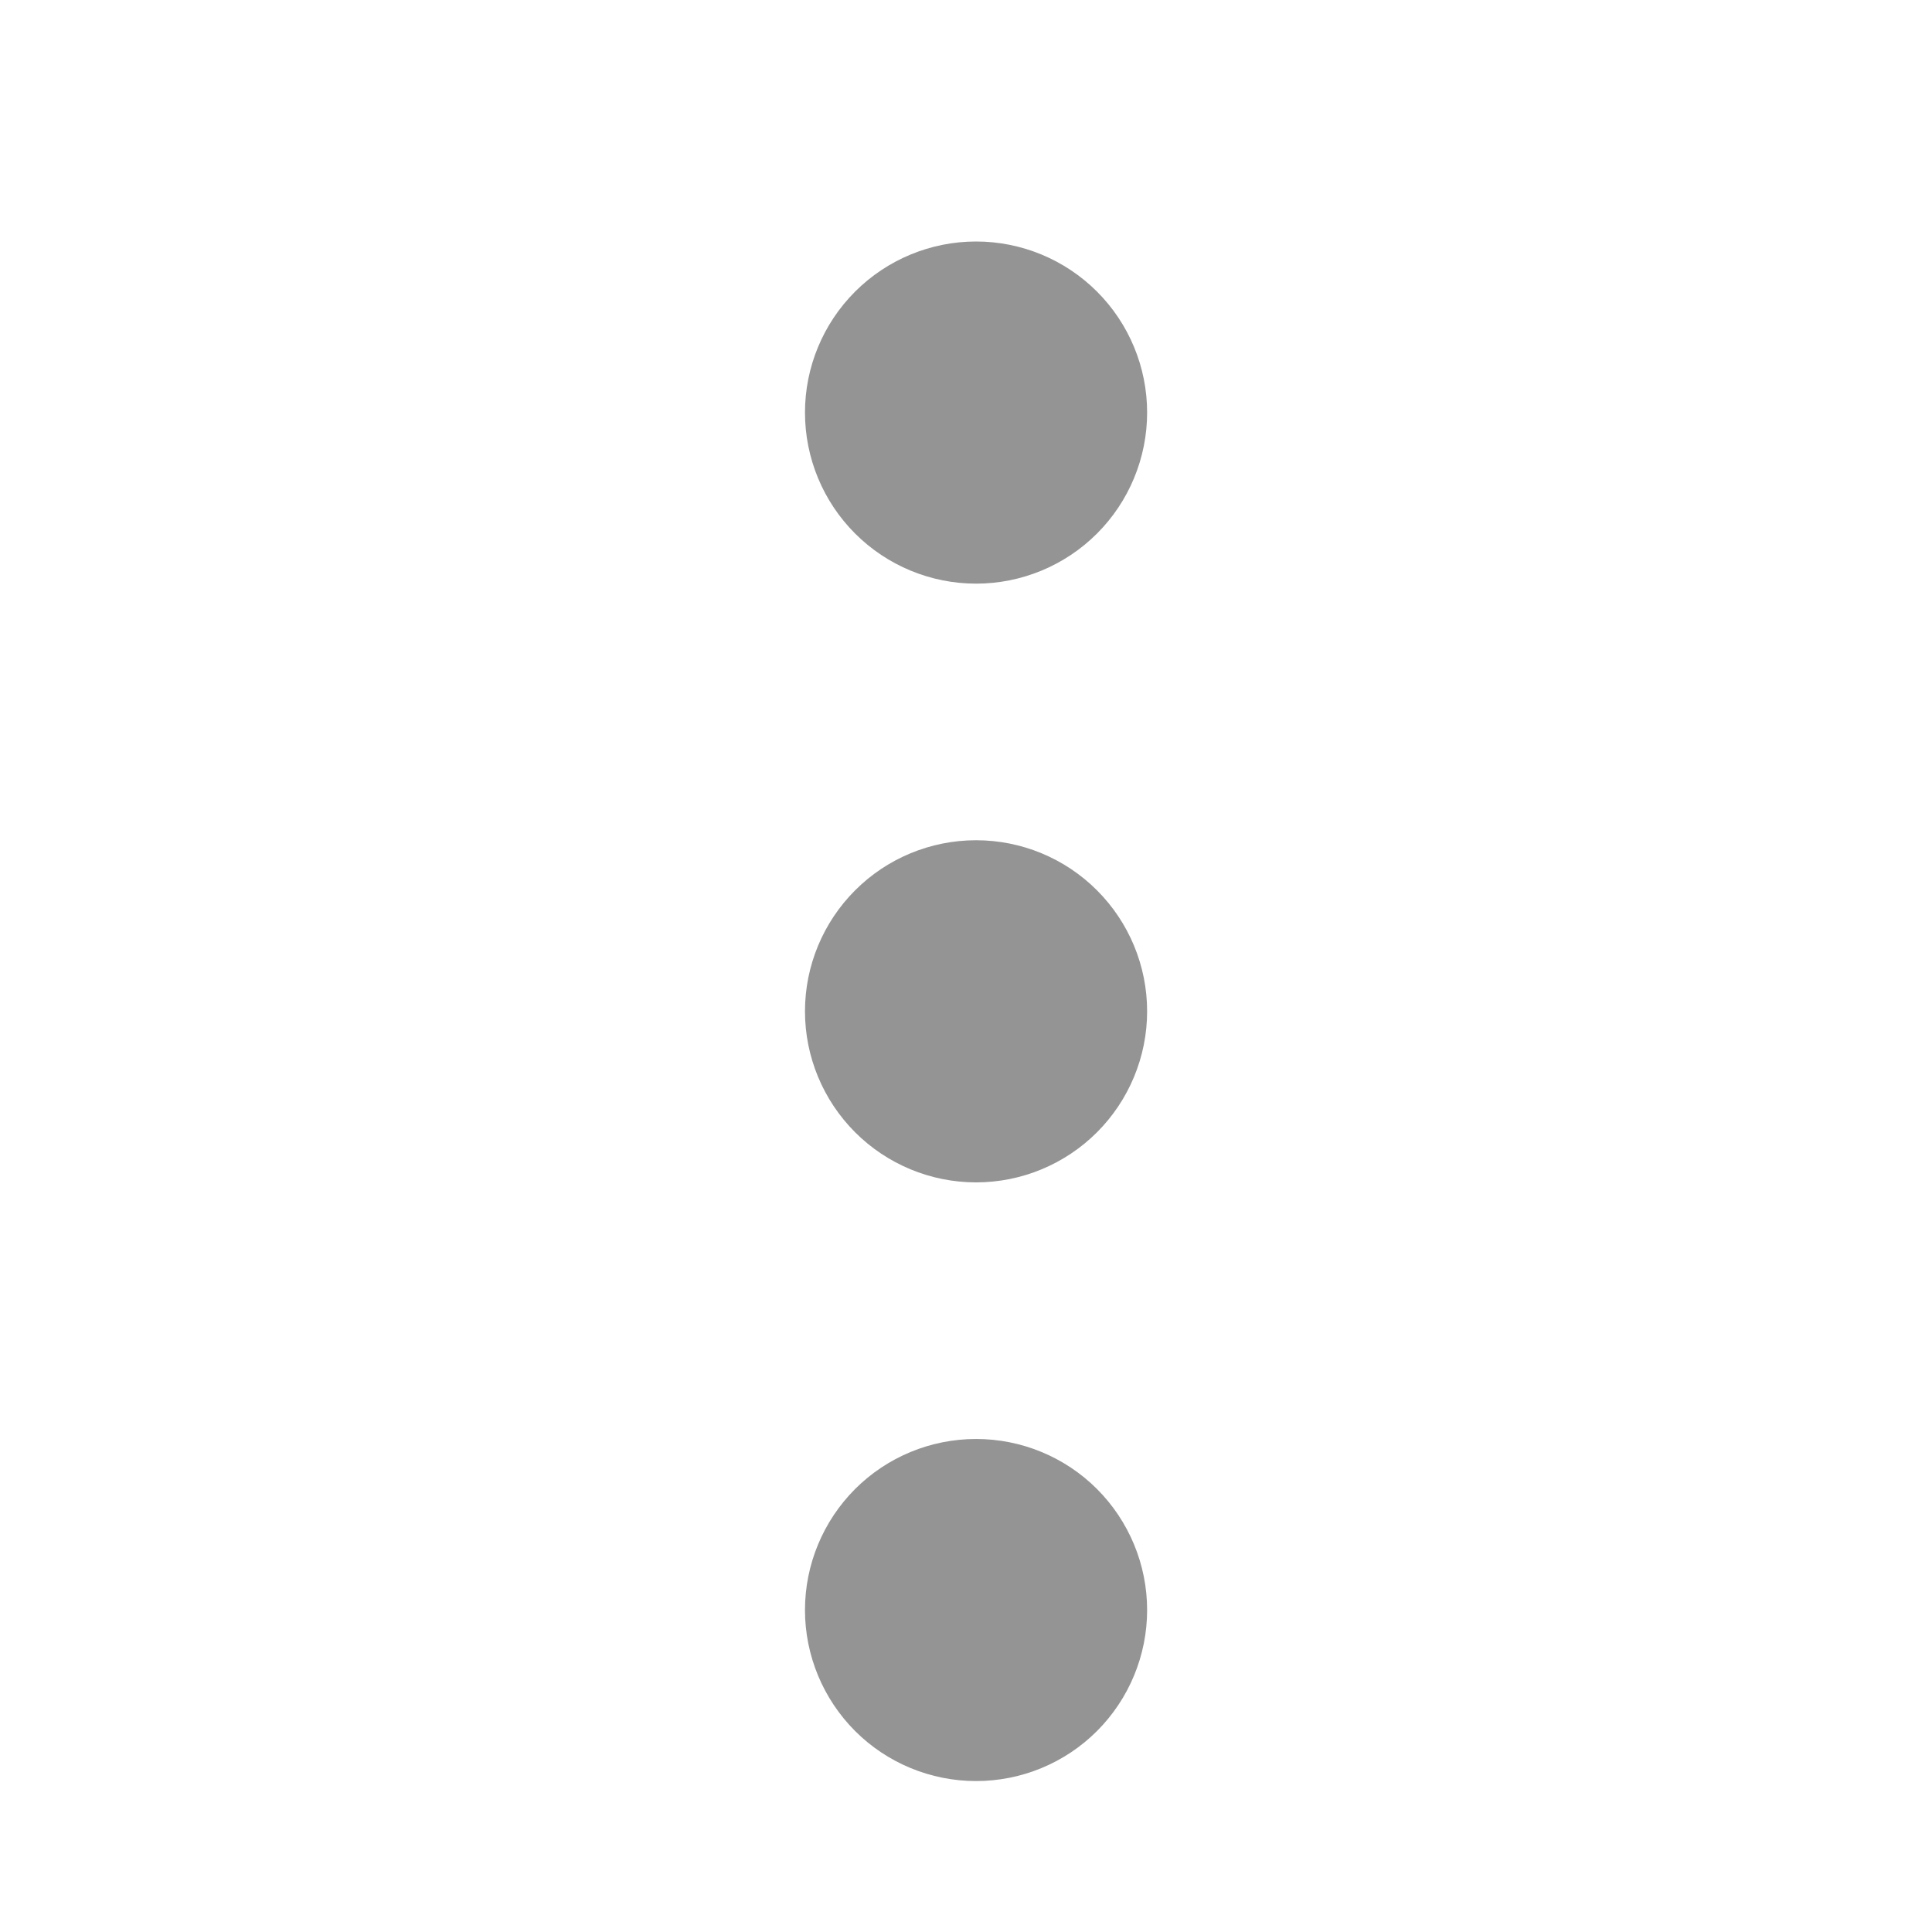
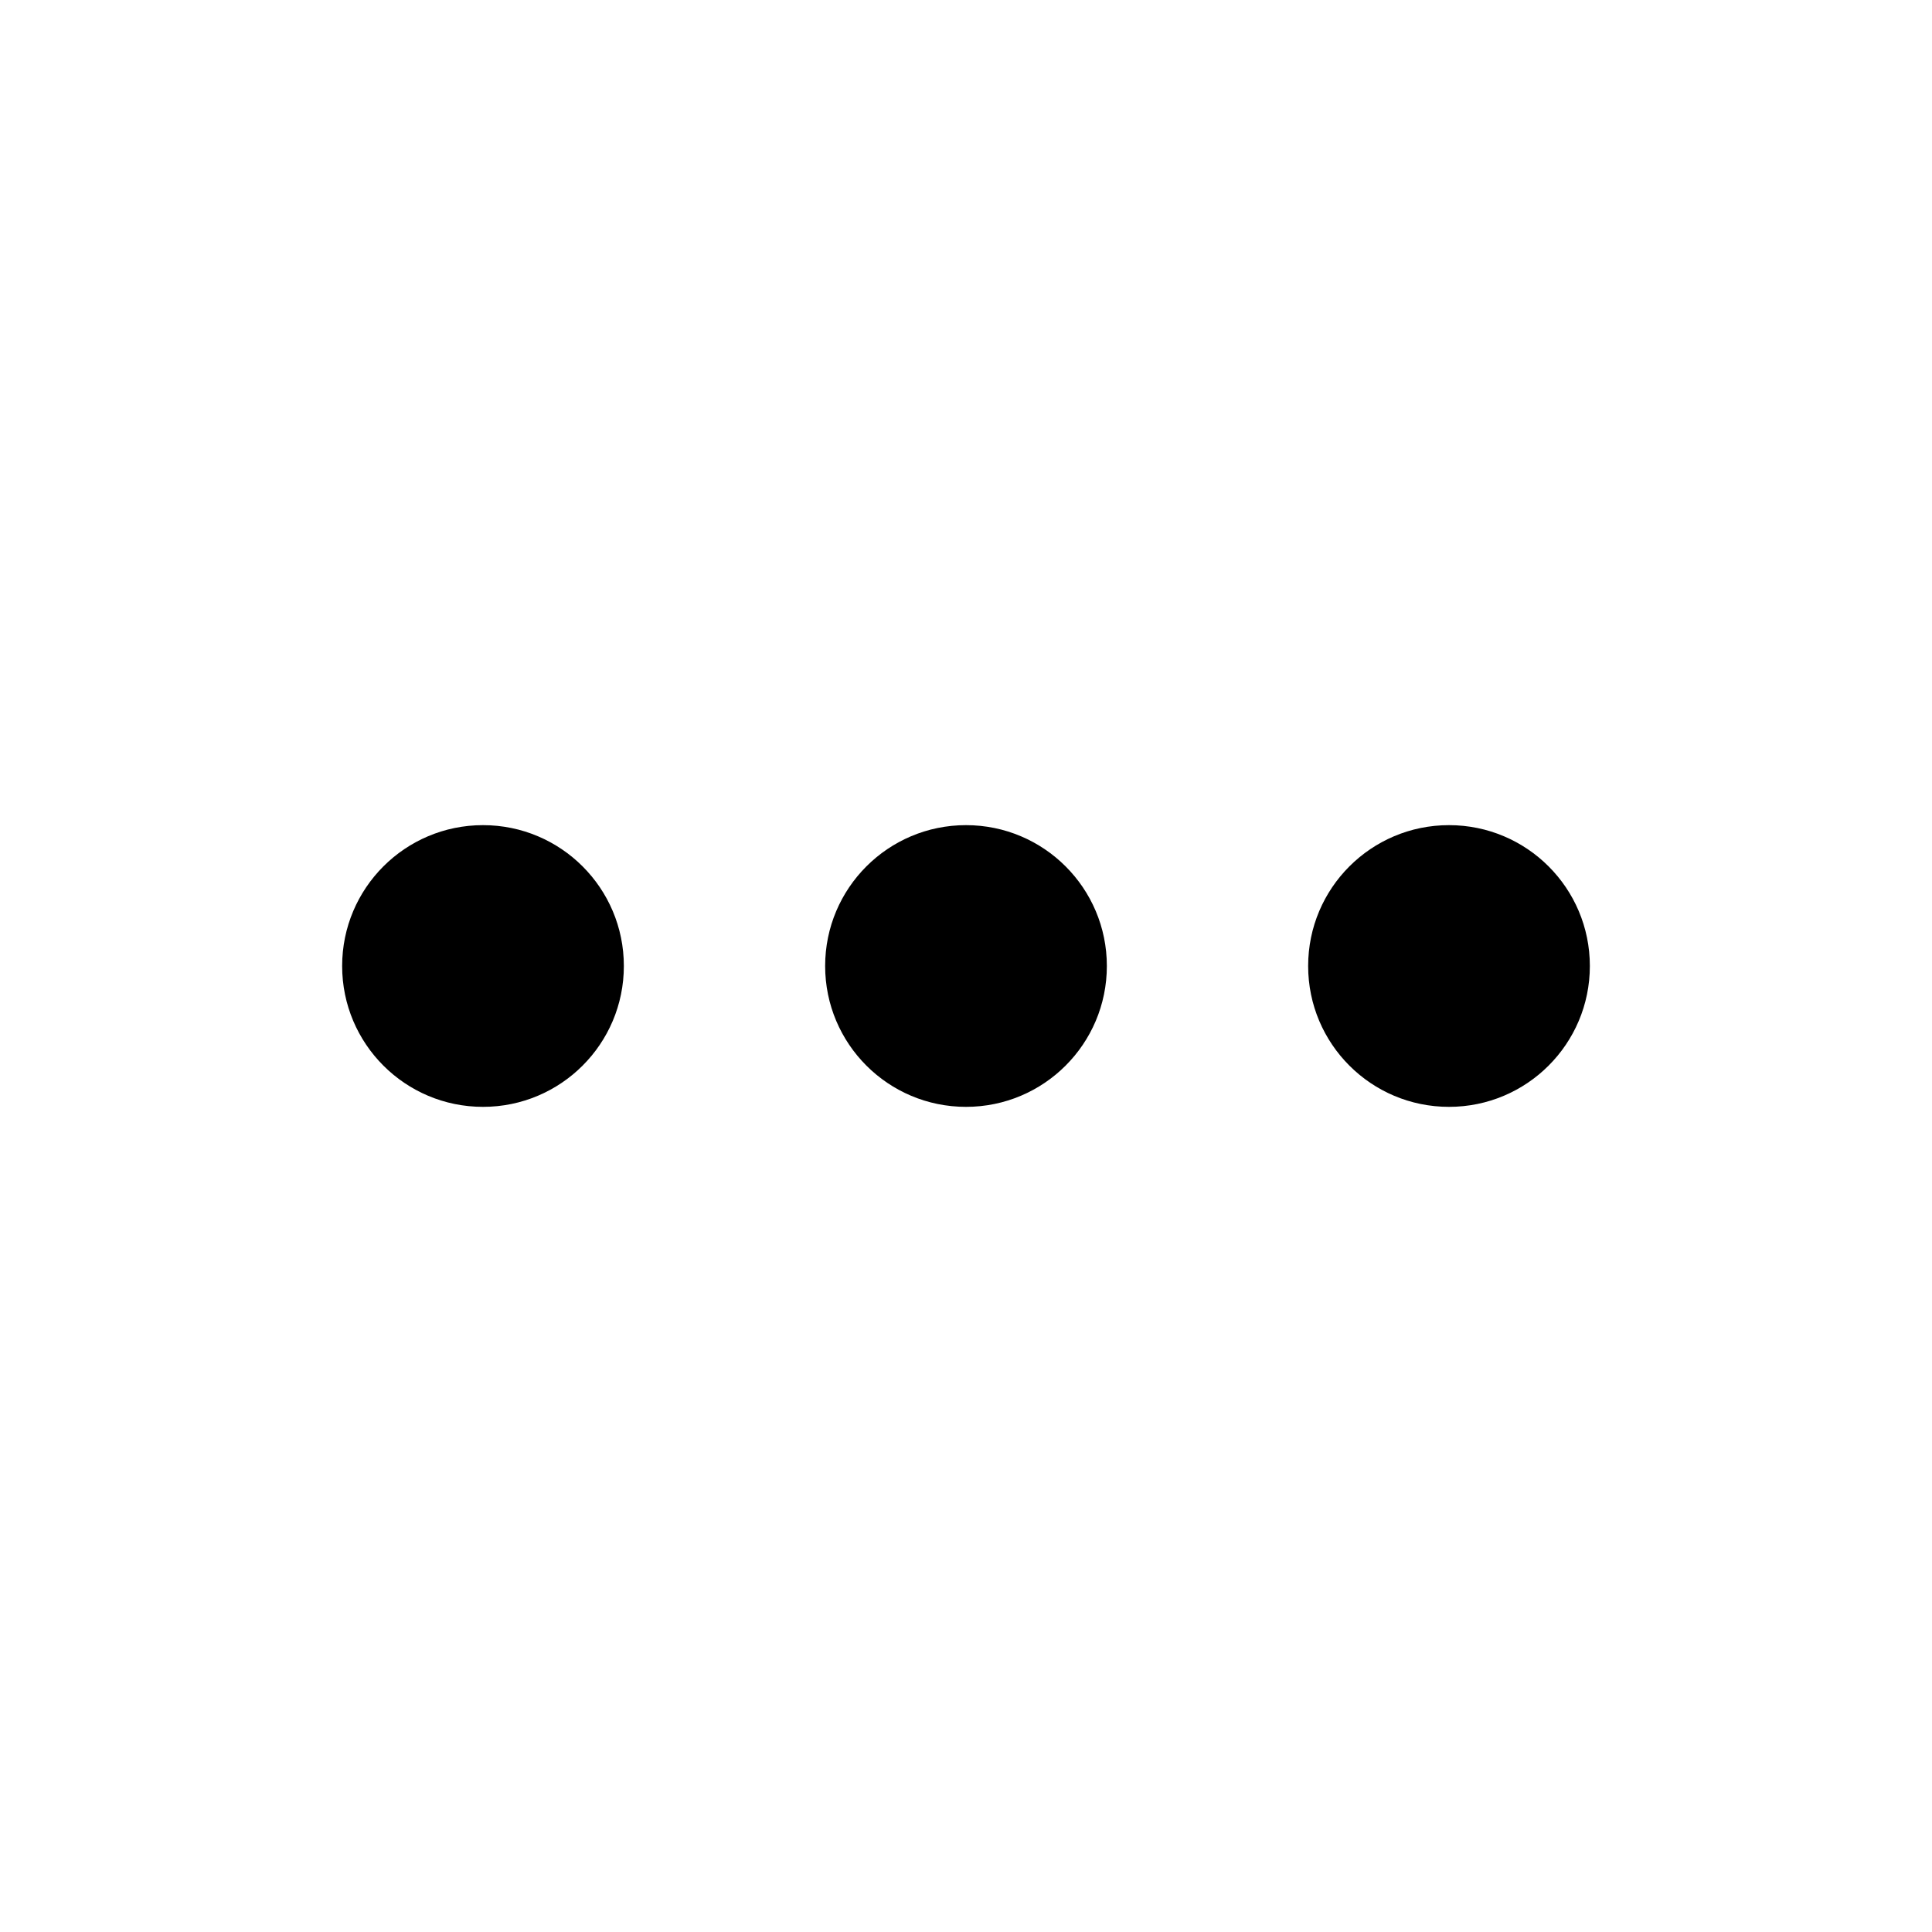
<svg xmlns="http://www.w3.org/2000/svg" width="32" height="32" viewBox="0 0 32 32" fill="none">
-   <path d="M16.167 23.834C16.918 23.834 17.639 24.132 18.17 24.663C18.701 25.195 19 25.916 19 26.667C19 27.418 18.701 28.139 18.17 28.671C17.639 29.202 16.918 29.5 16.167 29.5C15.415 29.5 14.694 29.202 14.163 28.671C13.632 28.139 13.333 27.418 13.333 26.667C13.333 25.916 13.632 25.195 14.163 24.663C14.694 24.132 15.415 23.834 16.167 23.834ZM16.167 13.917C16.918 13.917 17.639 14.215 18.17 14.747C18.701 15.278 19 15.999 19 16.75C19 17.502 18.701 18.222 18.17 18.754C17.639 19.285 16.918 19.584 16.167 19.584C15.415 19.584 14.694 19.285 14.163 18.754C13.632 18.222 13.333 17.502 13.333 16.75C13.333 15.999 13.632 15.278 14.163 14.747C14.694 14.215 15.415 13.917 16.167 13.917ZM16.167 4C16.918 4 17.639 4.299 18.17 4.83C18.701 5.361 19 6.082 19 6.833C19 7.585 18.701 8.306 18.17 8.837C17.639 9.368 16.918 9.667 16.167 9.667C15.415 9.667 14.694 9.368 14.163 8.837C13.632 8.306 13.333 7.585 13.333 6.833C13.333 6.082 13.632 5.361 14.163 4.83C14.694 4.299 15.415 4 16.167 4Z" fill="#949494" />
+   <path d="M8 18.333C9.289 18.333 10.333 17.289 10.333 16C10.333 14.711 9.289 13.667 8 13.667C6.711 13.667 5.667 14.711 5.667 16C5.667 17.289 6.711 18.333 8 18.333Z" fill="black" />
+   <path d="M16 18.333C17.289 18.333 18.333 17.289 18.333 16C18.333 14.711 17.289 13.667 16 13.667C14.711 13.667 13.667 14.711 13.667 16C13.667 17.289 14.711 18.333 16 18.333Z" fill="black" />
+   <path d="M24 18.333C25.289 18.333 26.333 17.289 26.333 16C26.333 14.711 25.289 13.667 24 13.667C22.711 13.667 21.667 14.711 21.667 16C21.667 17.289 22.711 18.333 24 18.333Z" fill="black" />
</svg>
